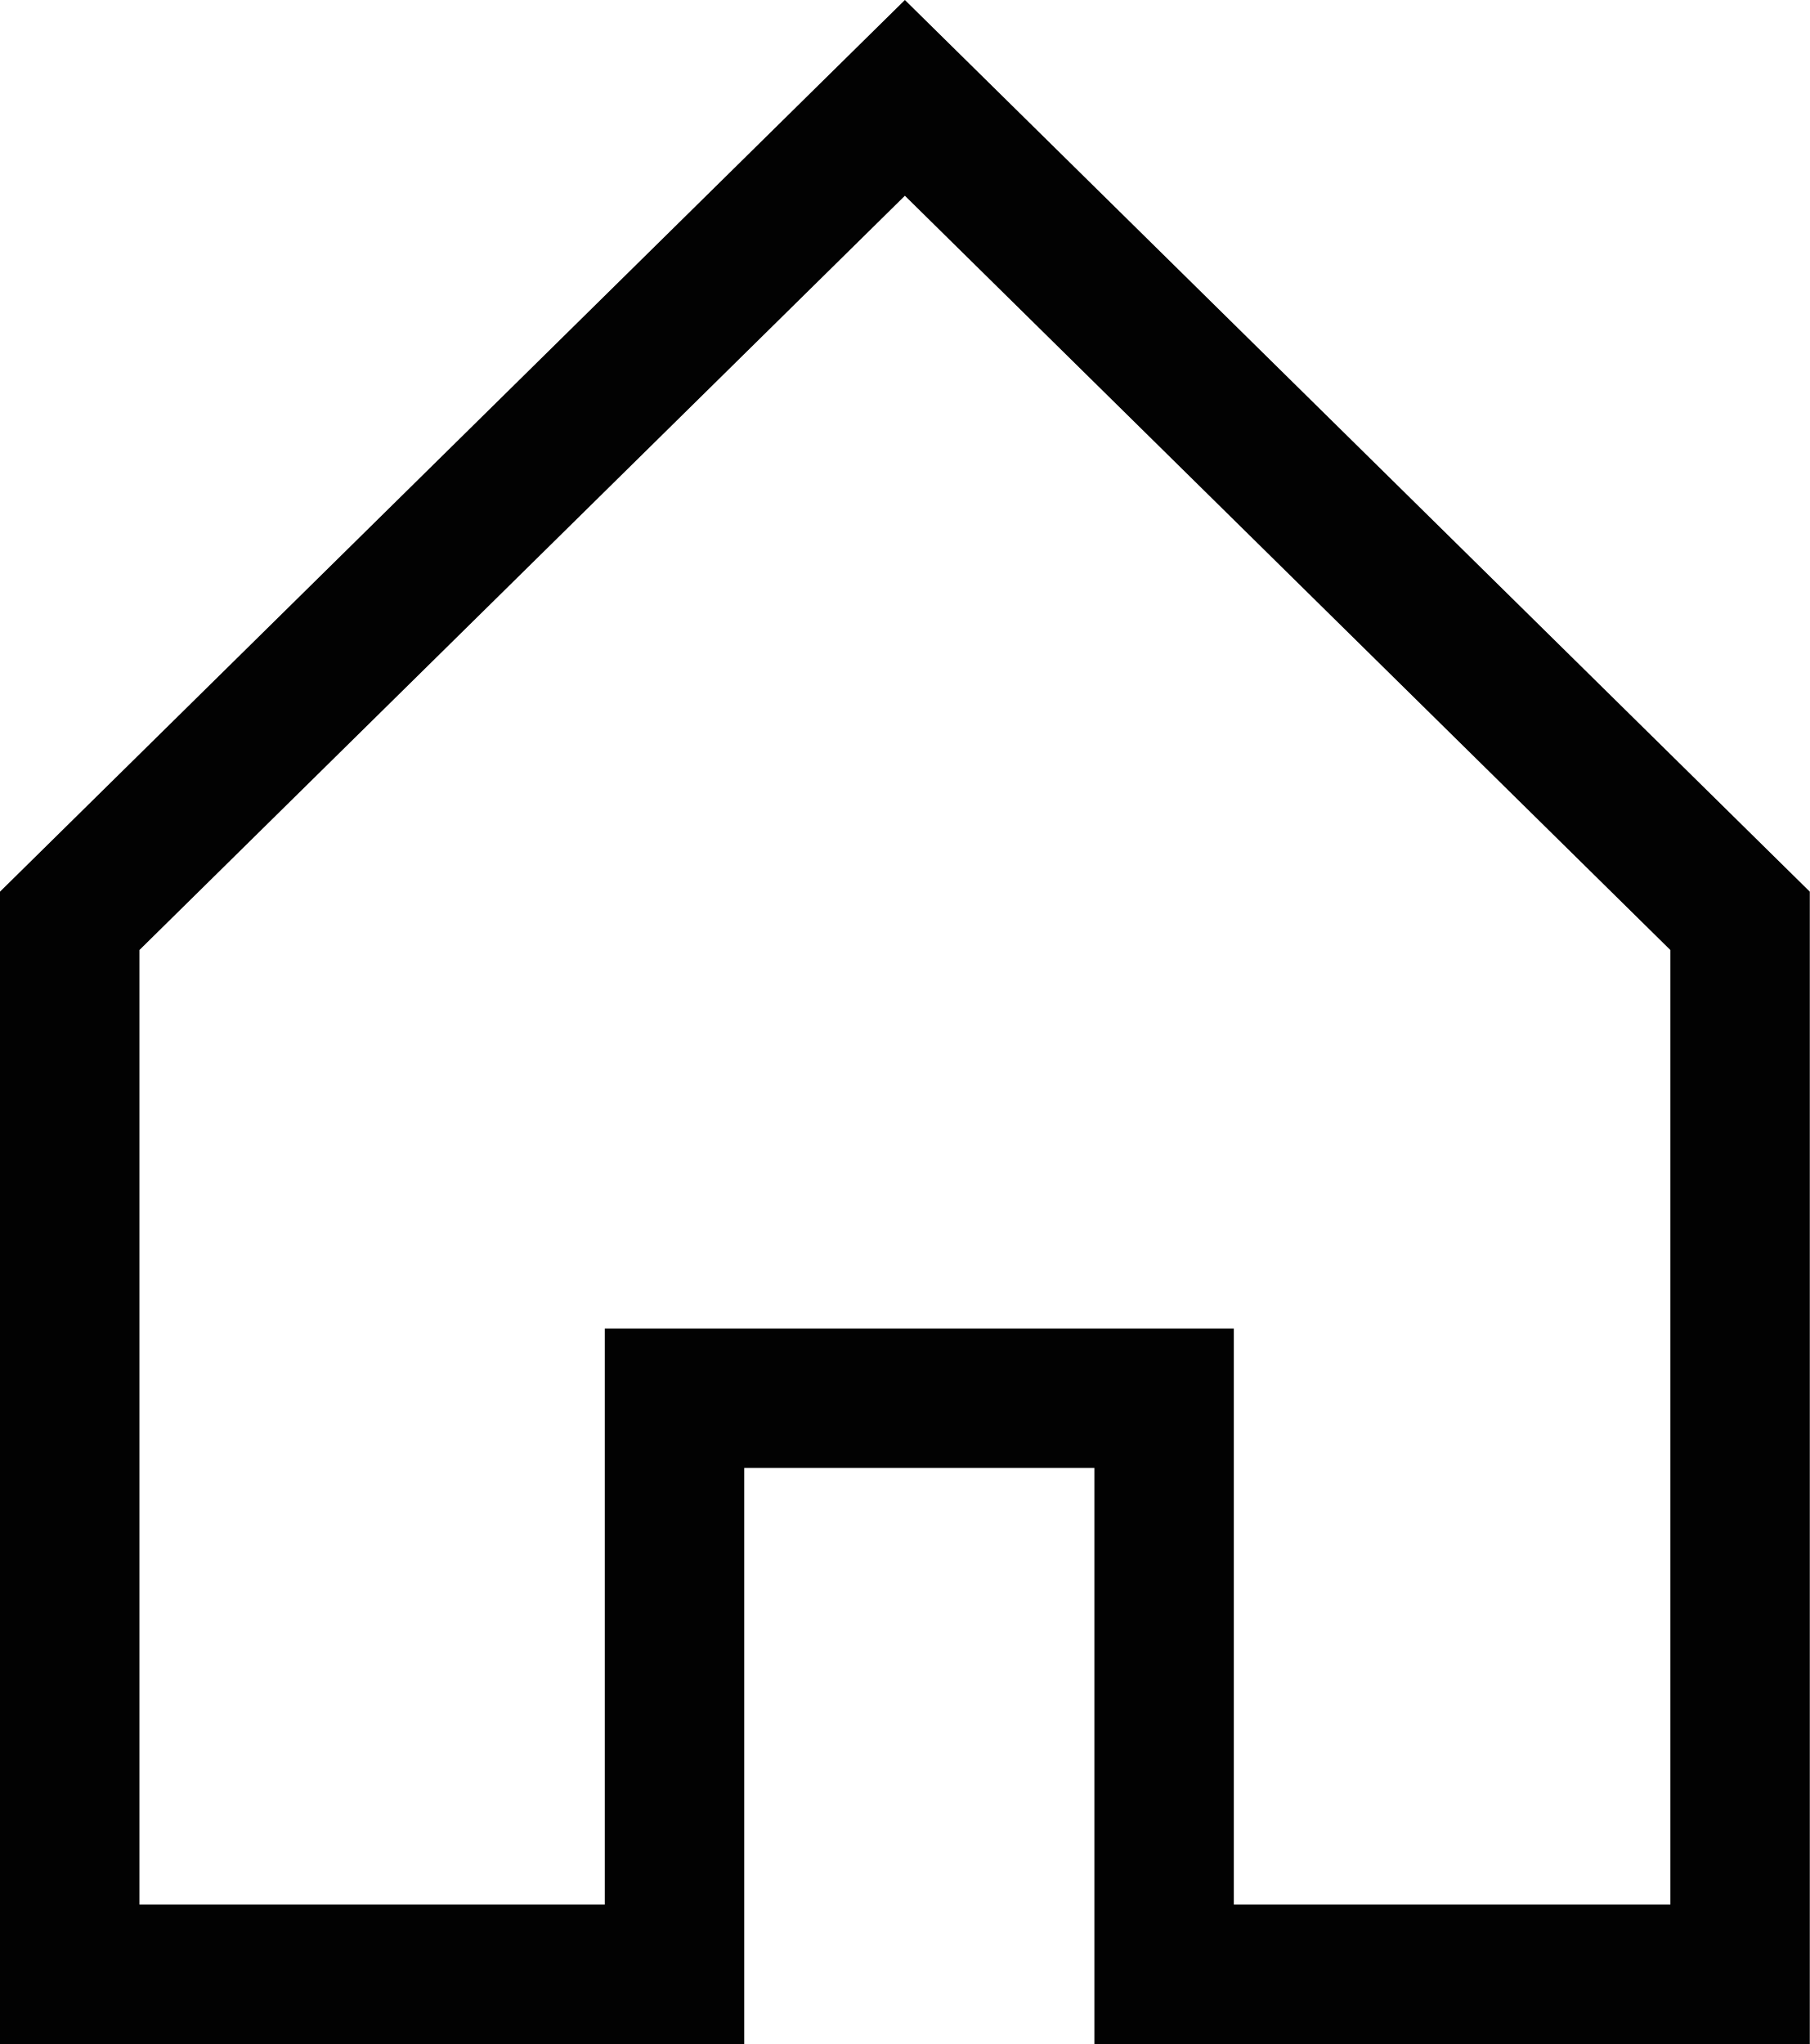
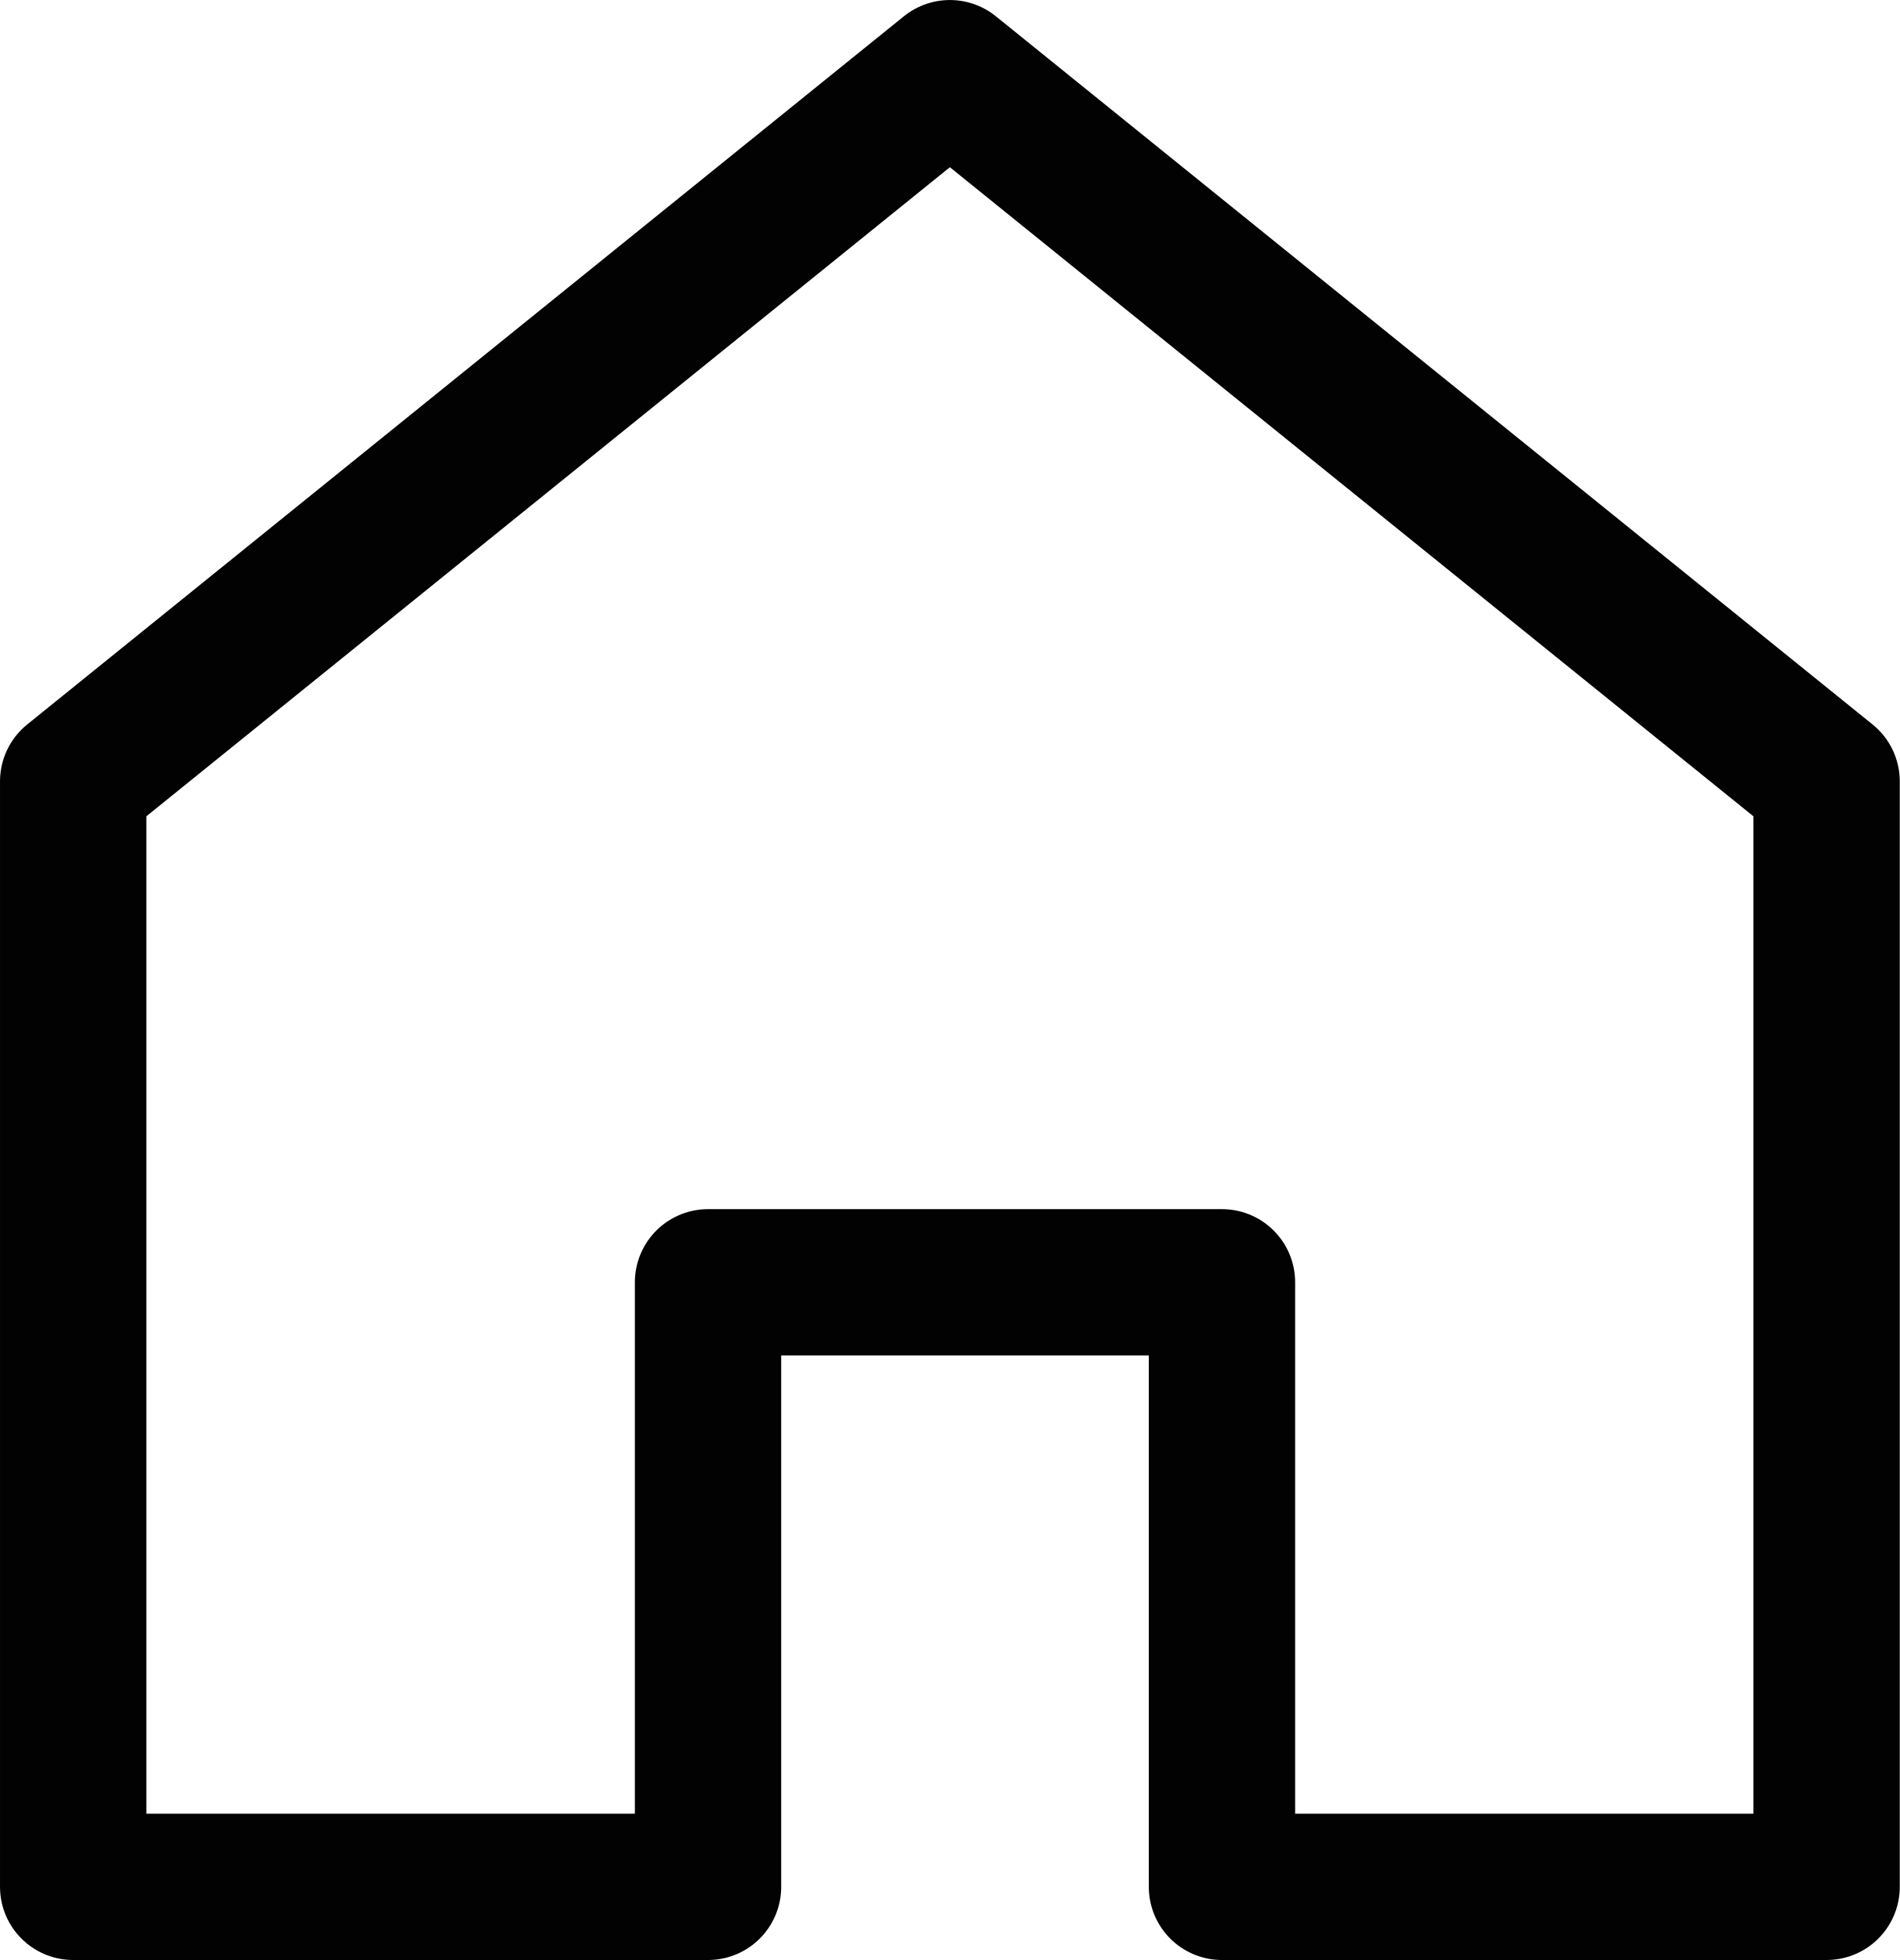
- <svg xmlns="http://www.w3.org/2000/svg" width="314.18" height="354.804" viewBox="0 0 83.127 93.875" version="1.1" id="svg2911">
+ <svg xmlns="http://www.w3.org/2000/svg" width="314.179" height="324.202" viewBox="0 0 83.127 85.778" version="1.1" id="svg2911">
  <defs id="defs2905" />
  <g id="layer1" />
  <g id="g869">
-     <path id="path3456" d="m 3.202,42.292 v 48.381 h 27.779 v -26.458 h 22.488 v 26.458 H 79.925 V 42.292 L 41.563,4.495 Z" style="opacity:0.99;fill:none;stroke:#000000;stroke-width:6.404;stroke-linecap:butt;stroke-linejoin:miter;stroke-miterlimit:4;stroke-dasharray:none;stroke-dashoffset:0;stroke-opacity:1" />
+     <path id="path3456" d="m 3.202,34.196 v 48.381 h 27.779 v -26.458 h 22.488 v 26.458 H 79.925 V 34.196 L 41.563,3.202 Z" style="opacity:0.99;fill:none;stroke:#000000;stroke-width:6.403;stroke-linecap:butt;stroke-linejoin:round;stroke-miterlimit:3.6;stroke-dasharray:none;stroke-dashoffset:0;stroke-opacity:1" />
  </g>
</svg>
